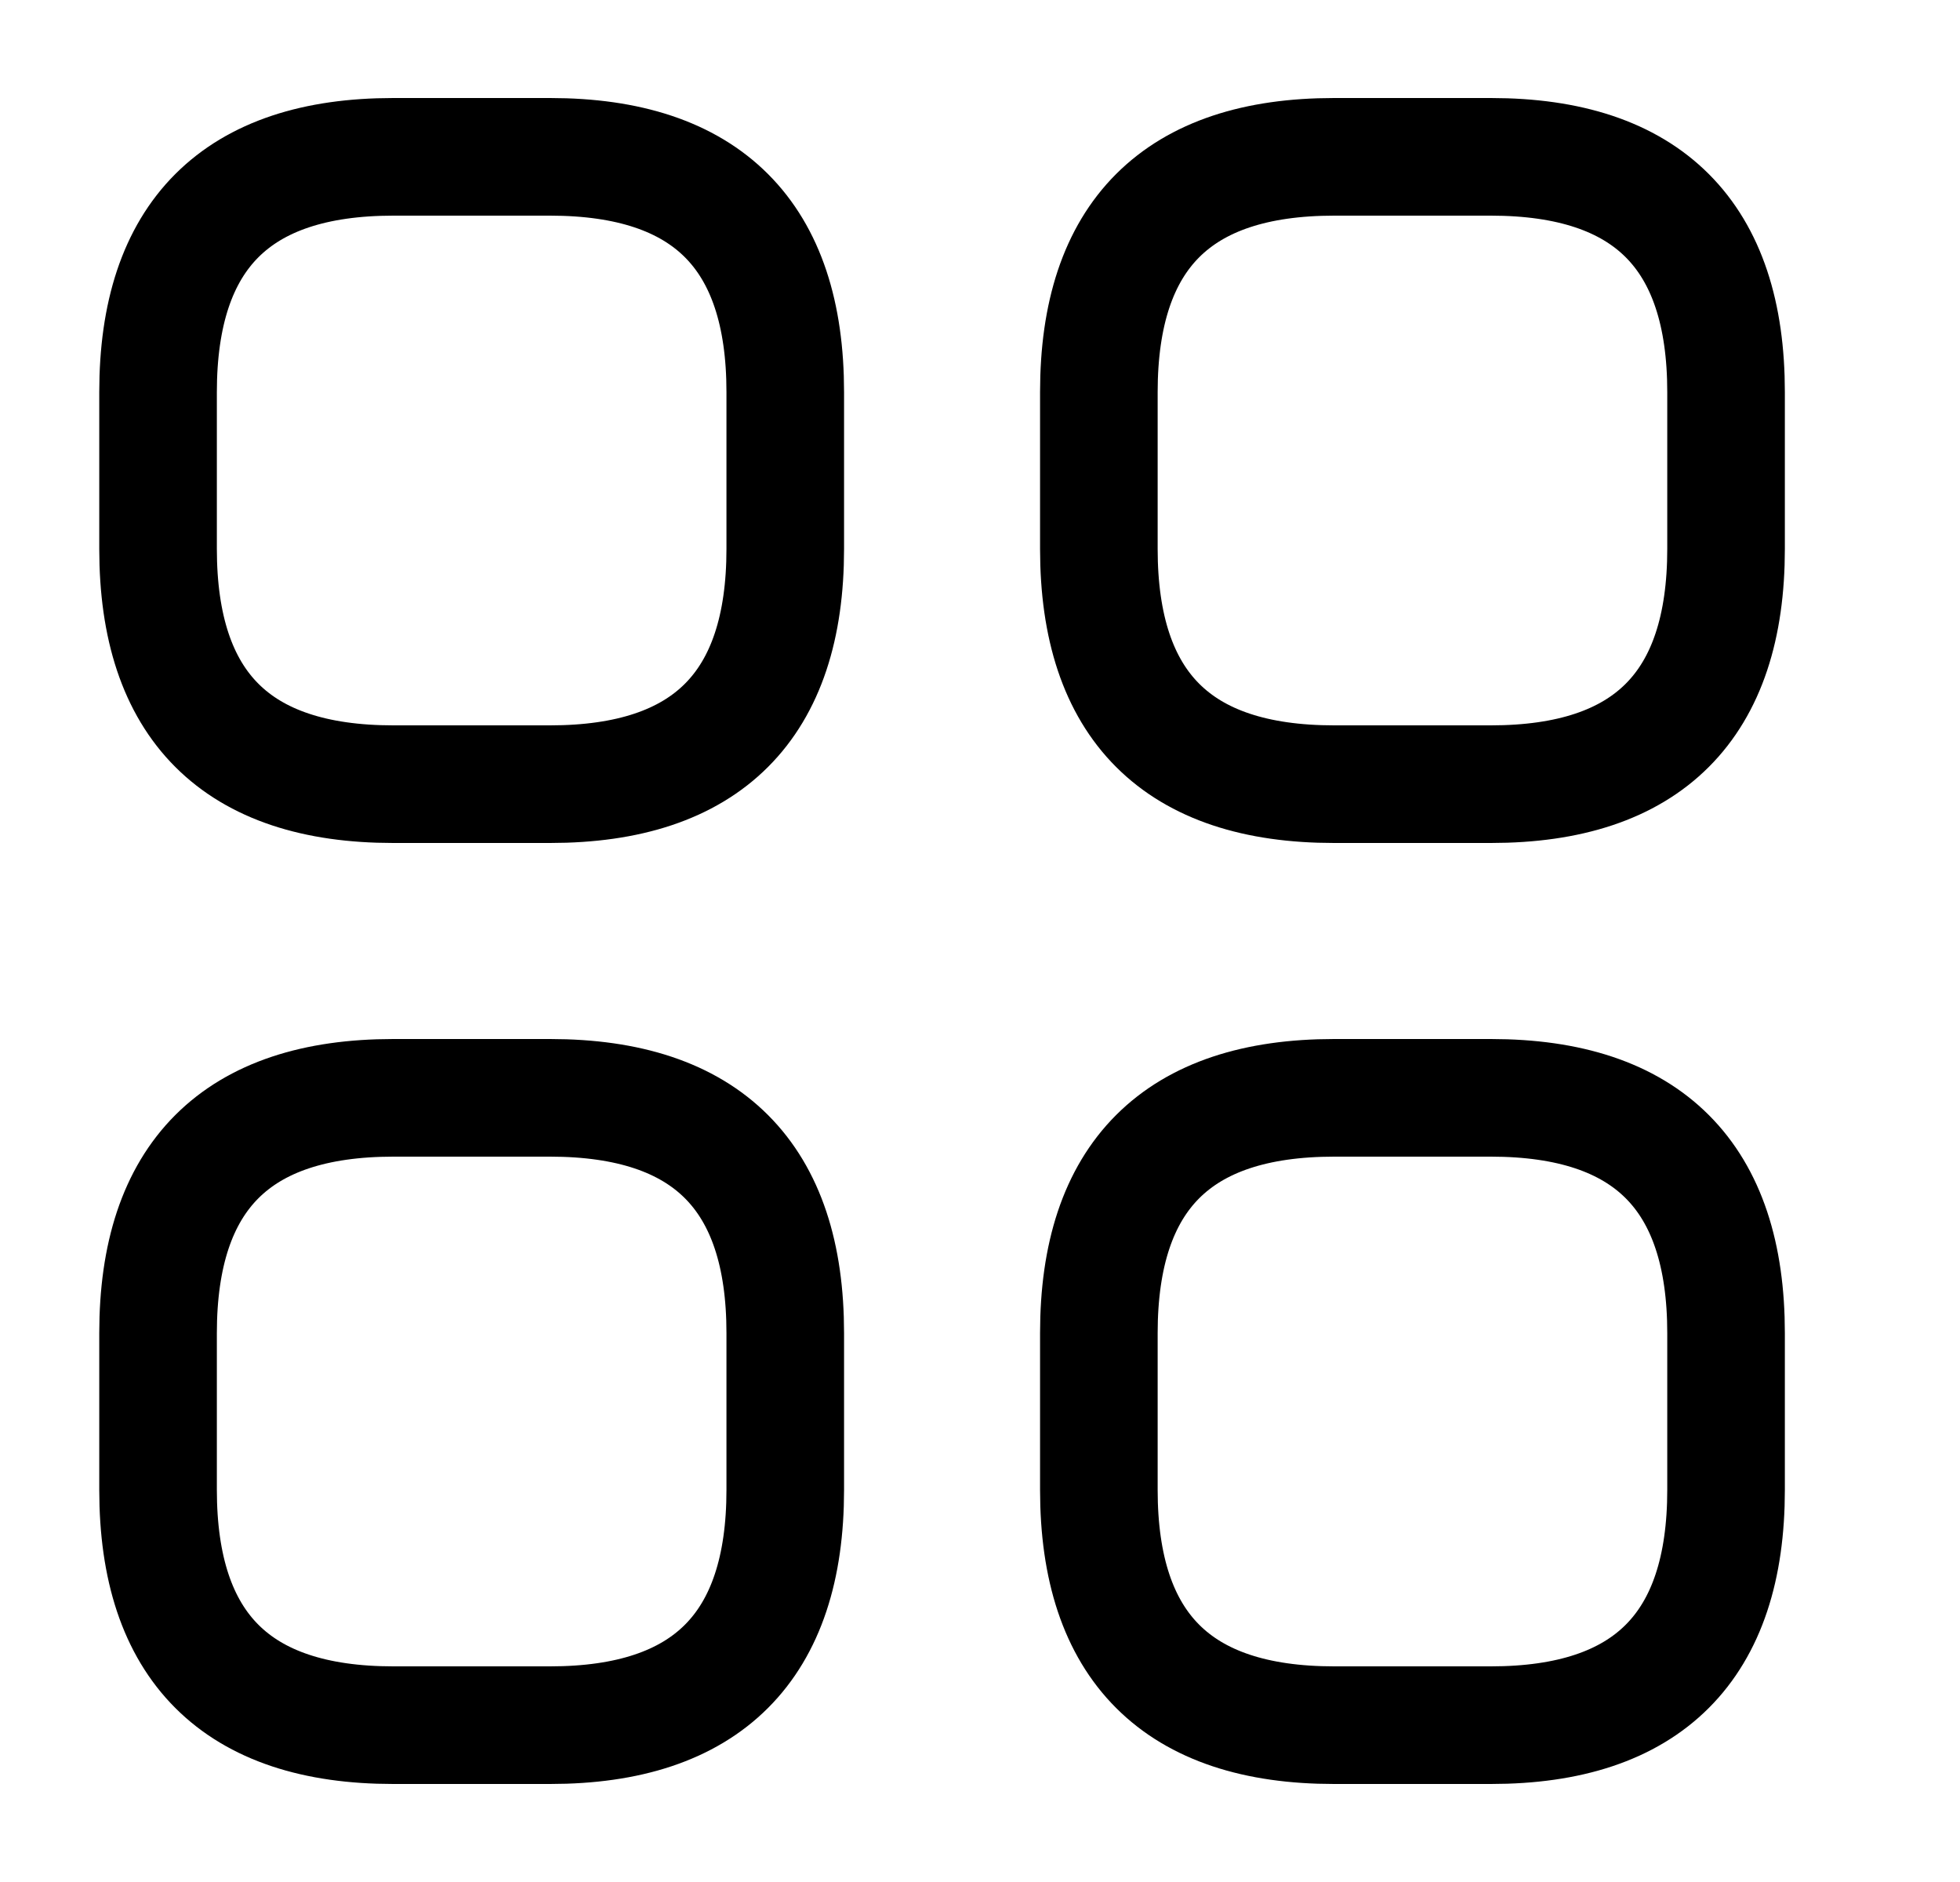
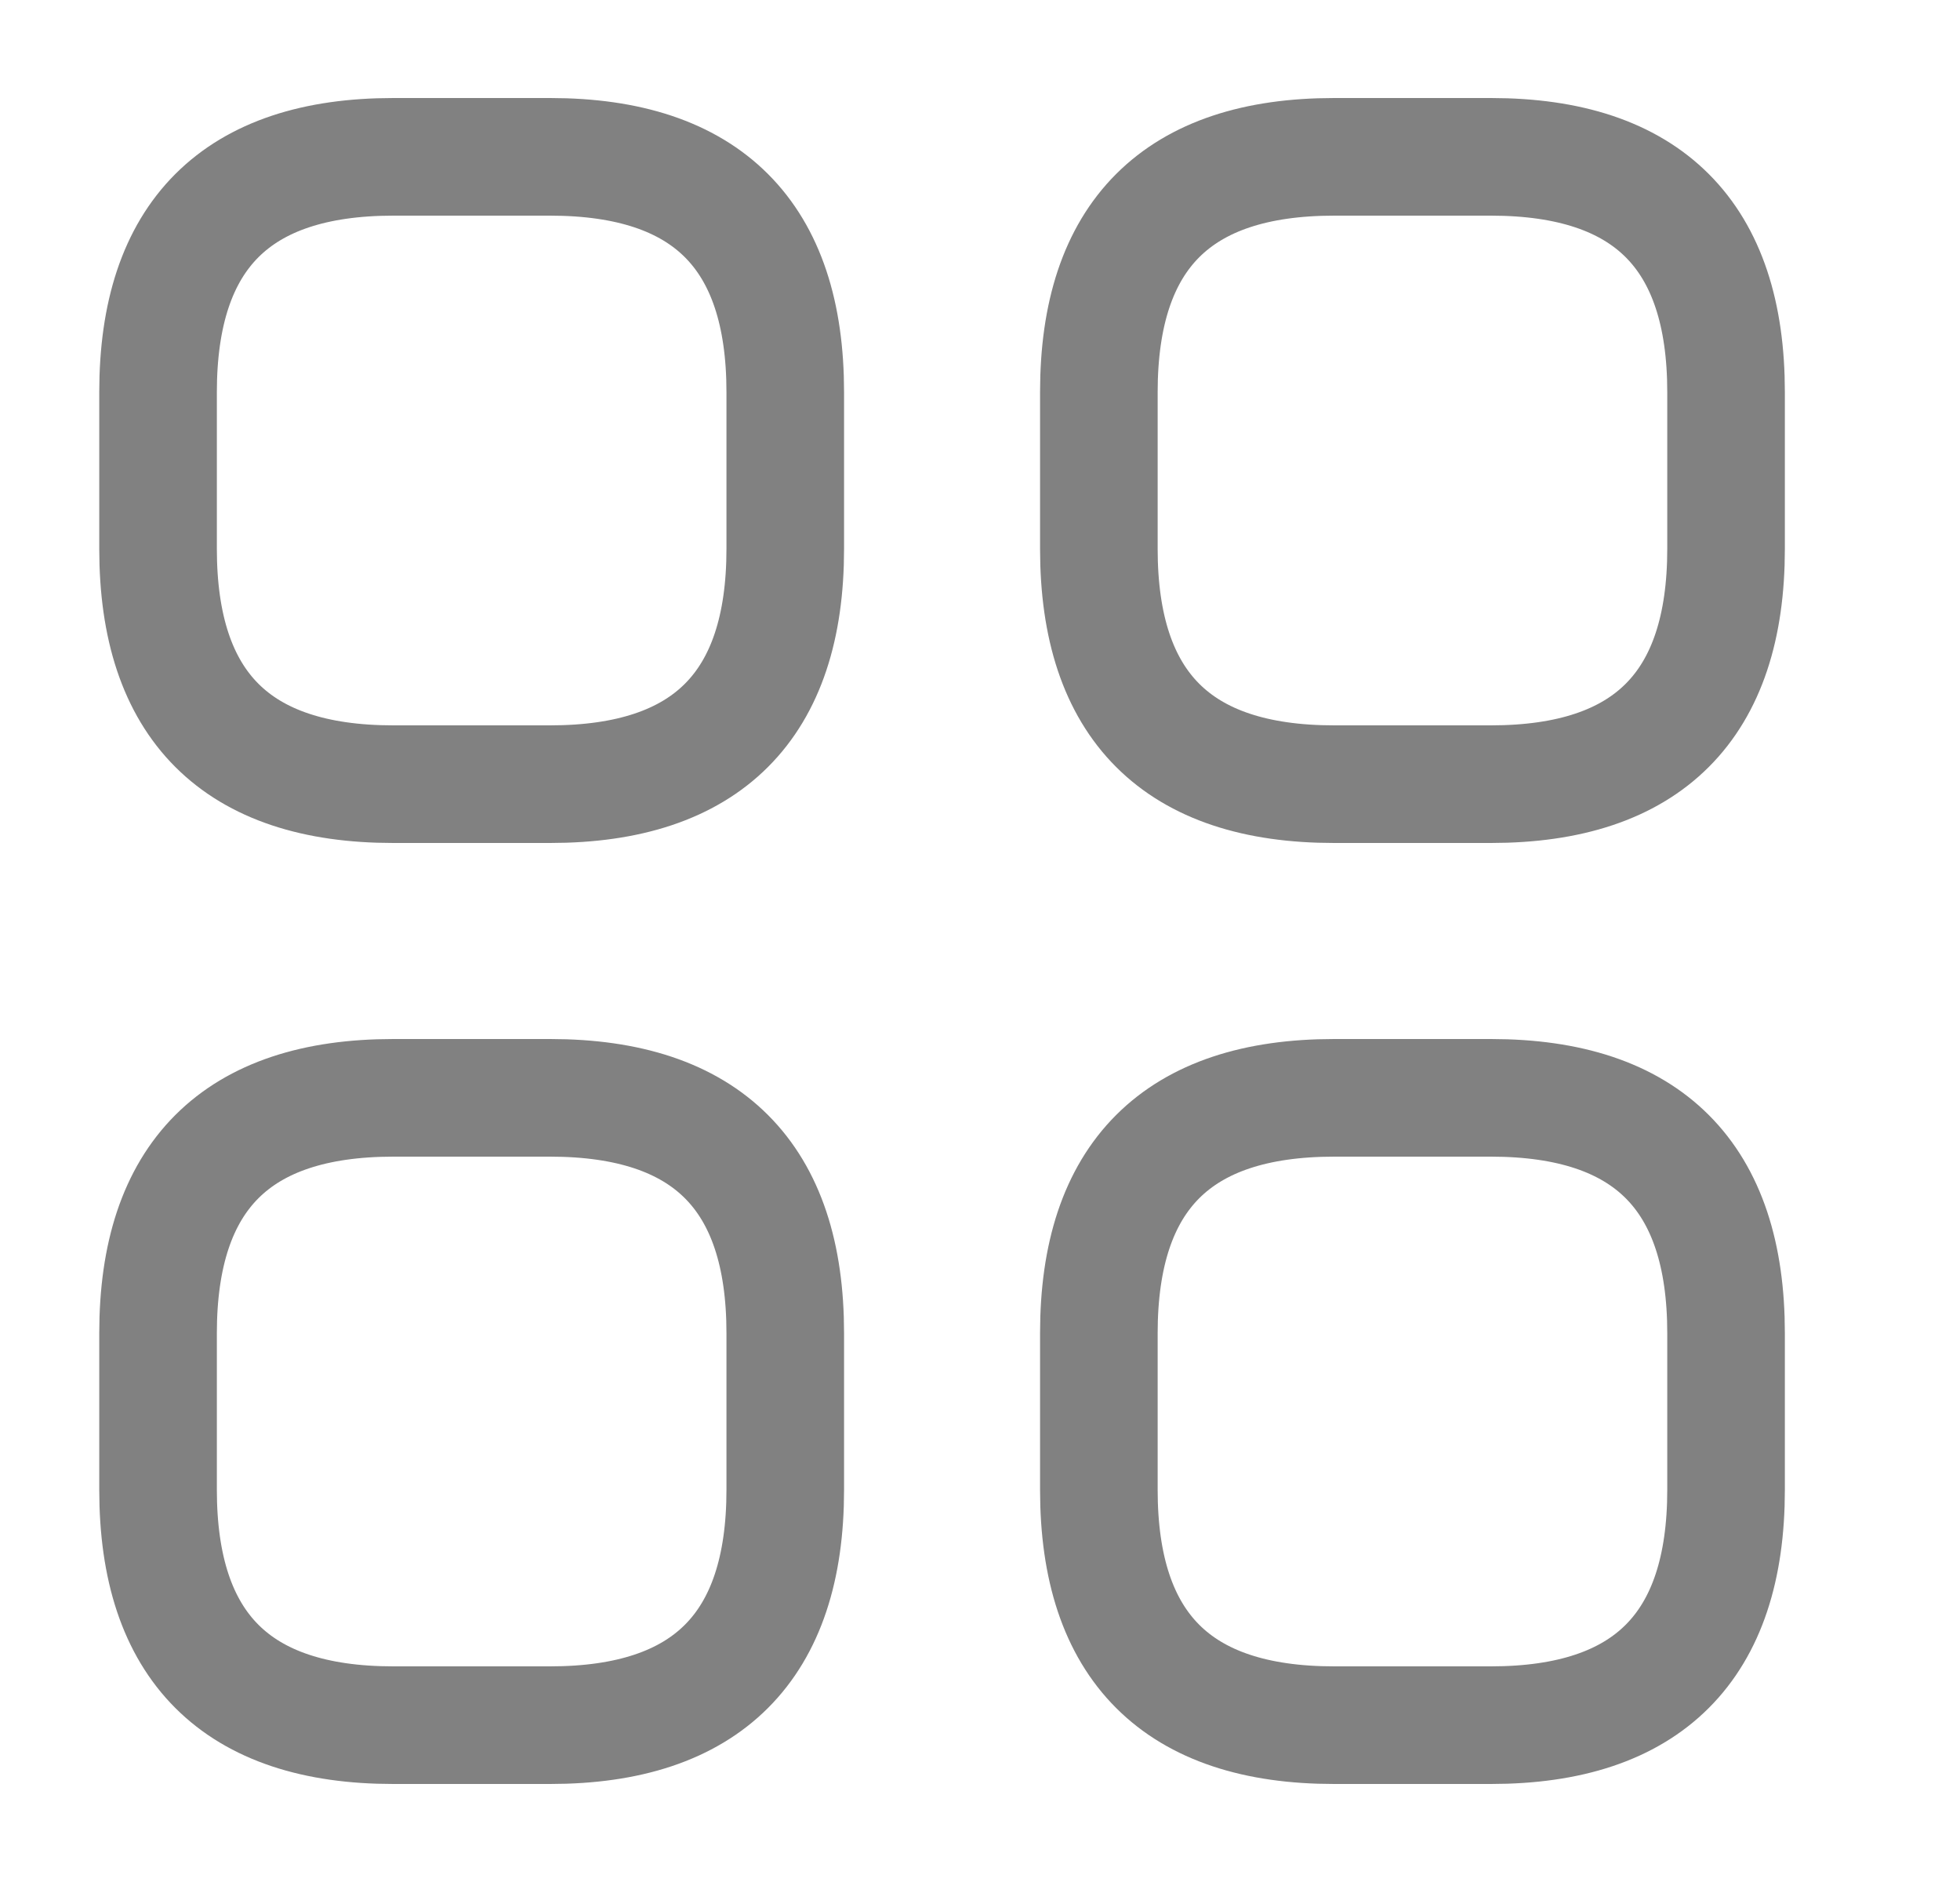
<svg xmlns="http://www.w3.org/2000/svg" width="25" height="24" viewBox="0 0 25 24" fill="none">
-   <path d="M5.016 10H7.016C9.016 10 10.016 9 10.016 7V5C10.016 3 9.016 2 7.016 2H5.016C3.016 2 2.016 3 2.016 5V7C2.016 9 3.016 10 5.016 10Z" stroke="black" stroke-width="1.5" stroke-miterlimit="10" stroke-linecap="round" stroke-linejoin="round" />
-   <path d="M17.016 10H19.016C21.016 10 22.016 9 22.016 7V5C22.016 3 21.016 2 19.016 2H17.016C15.016 2 14.016 3 14.016 5V7C14.016 9 15.016 10 17.016 10Z" stroke="black" stroke-width="1.5" stroke-miterlimit="10" stroke-linecap="round" stroke-linejoin="round" />
-   <path d="M17.016 22H19.016C21.016 22 22.016 21 22.016 19V17C22.016 15 21.016 14 19.016 14H17.016C15.016 14 14.016 15 14.016 17V19C14.016 21 15.016 22 17.016 22Z" stroke="black" stroke-width="1.5" stroke-miterlimit="10" stroke-linecap="round" stroke-linejoin="round" />
-   <path d="M5.016 22H7.016C9.016 22 10.016 21 10.016 19V17C10.016 15 9.016 14 7.016 14H5.016C3.016 14 2.016 15 2.016 17V19C2.016 21 3.016 22 5.016 22Z" stroke="black" stroke-width="1.5" stroke-miterlimit="10" stroke-linecap="round" stroke-linejoin="round" />
+   <path d="M5.016 10H7.016C9.016 10 10.016 9 10.016 7V5C10.016 3 9.016 2 7.016 2H5.016C3.016 2 2.016 3 2.016 5V7C2.016 9 3.016 10 5.016 10Z" stroke="#818181" stroke-width="1.5" stroke-miterlimit="10" stroke-linecap="round" stroke-linejoin="round" />
+   <path d="M17.016 10H19.016C21.016 10 22.016 9 22.016 7V5C22.016 3 21.016 2 19.016 2H17.016C15.016 2 14.016 3 14.016 5V7C14.016 9 15.016 10 17.016 10Z" stroke="#818181" stroke-width="1.5" stroke-miterlimit="10" stroke-linecap="round" stroke-linejoin="round" />
+   <path d="M17.016 22H19.016C21.016 22 22.016 21 22.016 19V17C22.016 15 21.016 14 19.016 14H17.016C15.016 14 14.016 15 14.016 17V19C14.016 21 15.016 22 17.016 22Z" stroke="#818181" stroke-width="1.5" stroke-miterlimit="10" stroke-linecap="round" stroke-linejoin="round" />
+   <path d="M5.016 22H7.016C9.016 22 10.016 21 10.016 19V17C10.016 15 9.016 14 7.016 14H5.016C3.016 14 2.016 15 2.016 17V19C2.016 21 3.016 22 5.016 22Z" stroke="#818181" stroke-width="1.5" stroke-miterlimit="10" stroke-linecap="round" stroke-linejoin="round" />
</svg>
